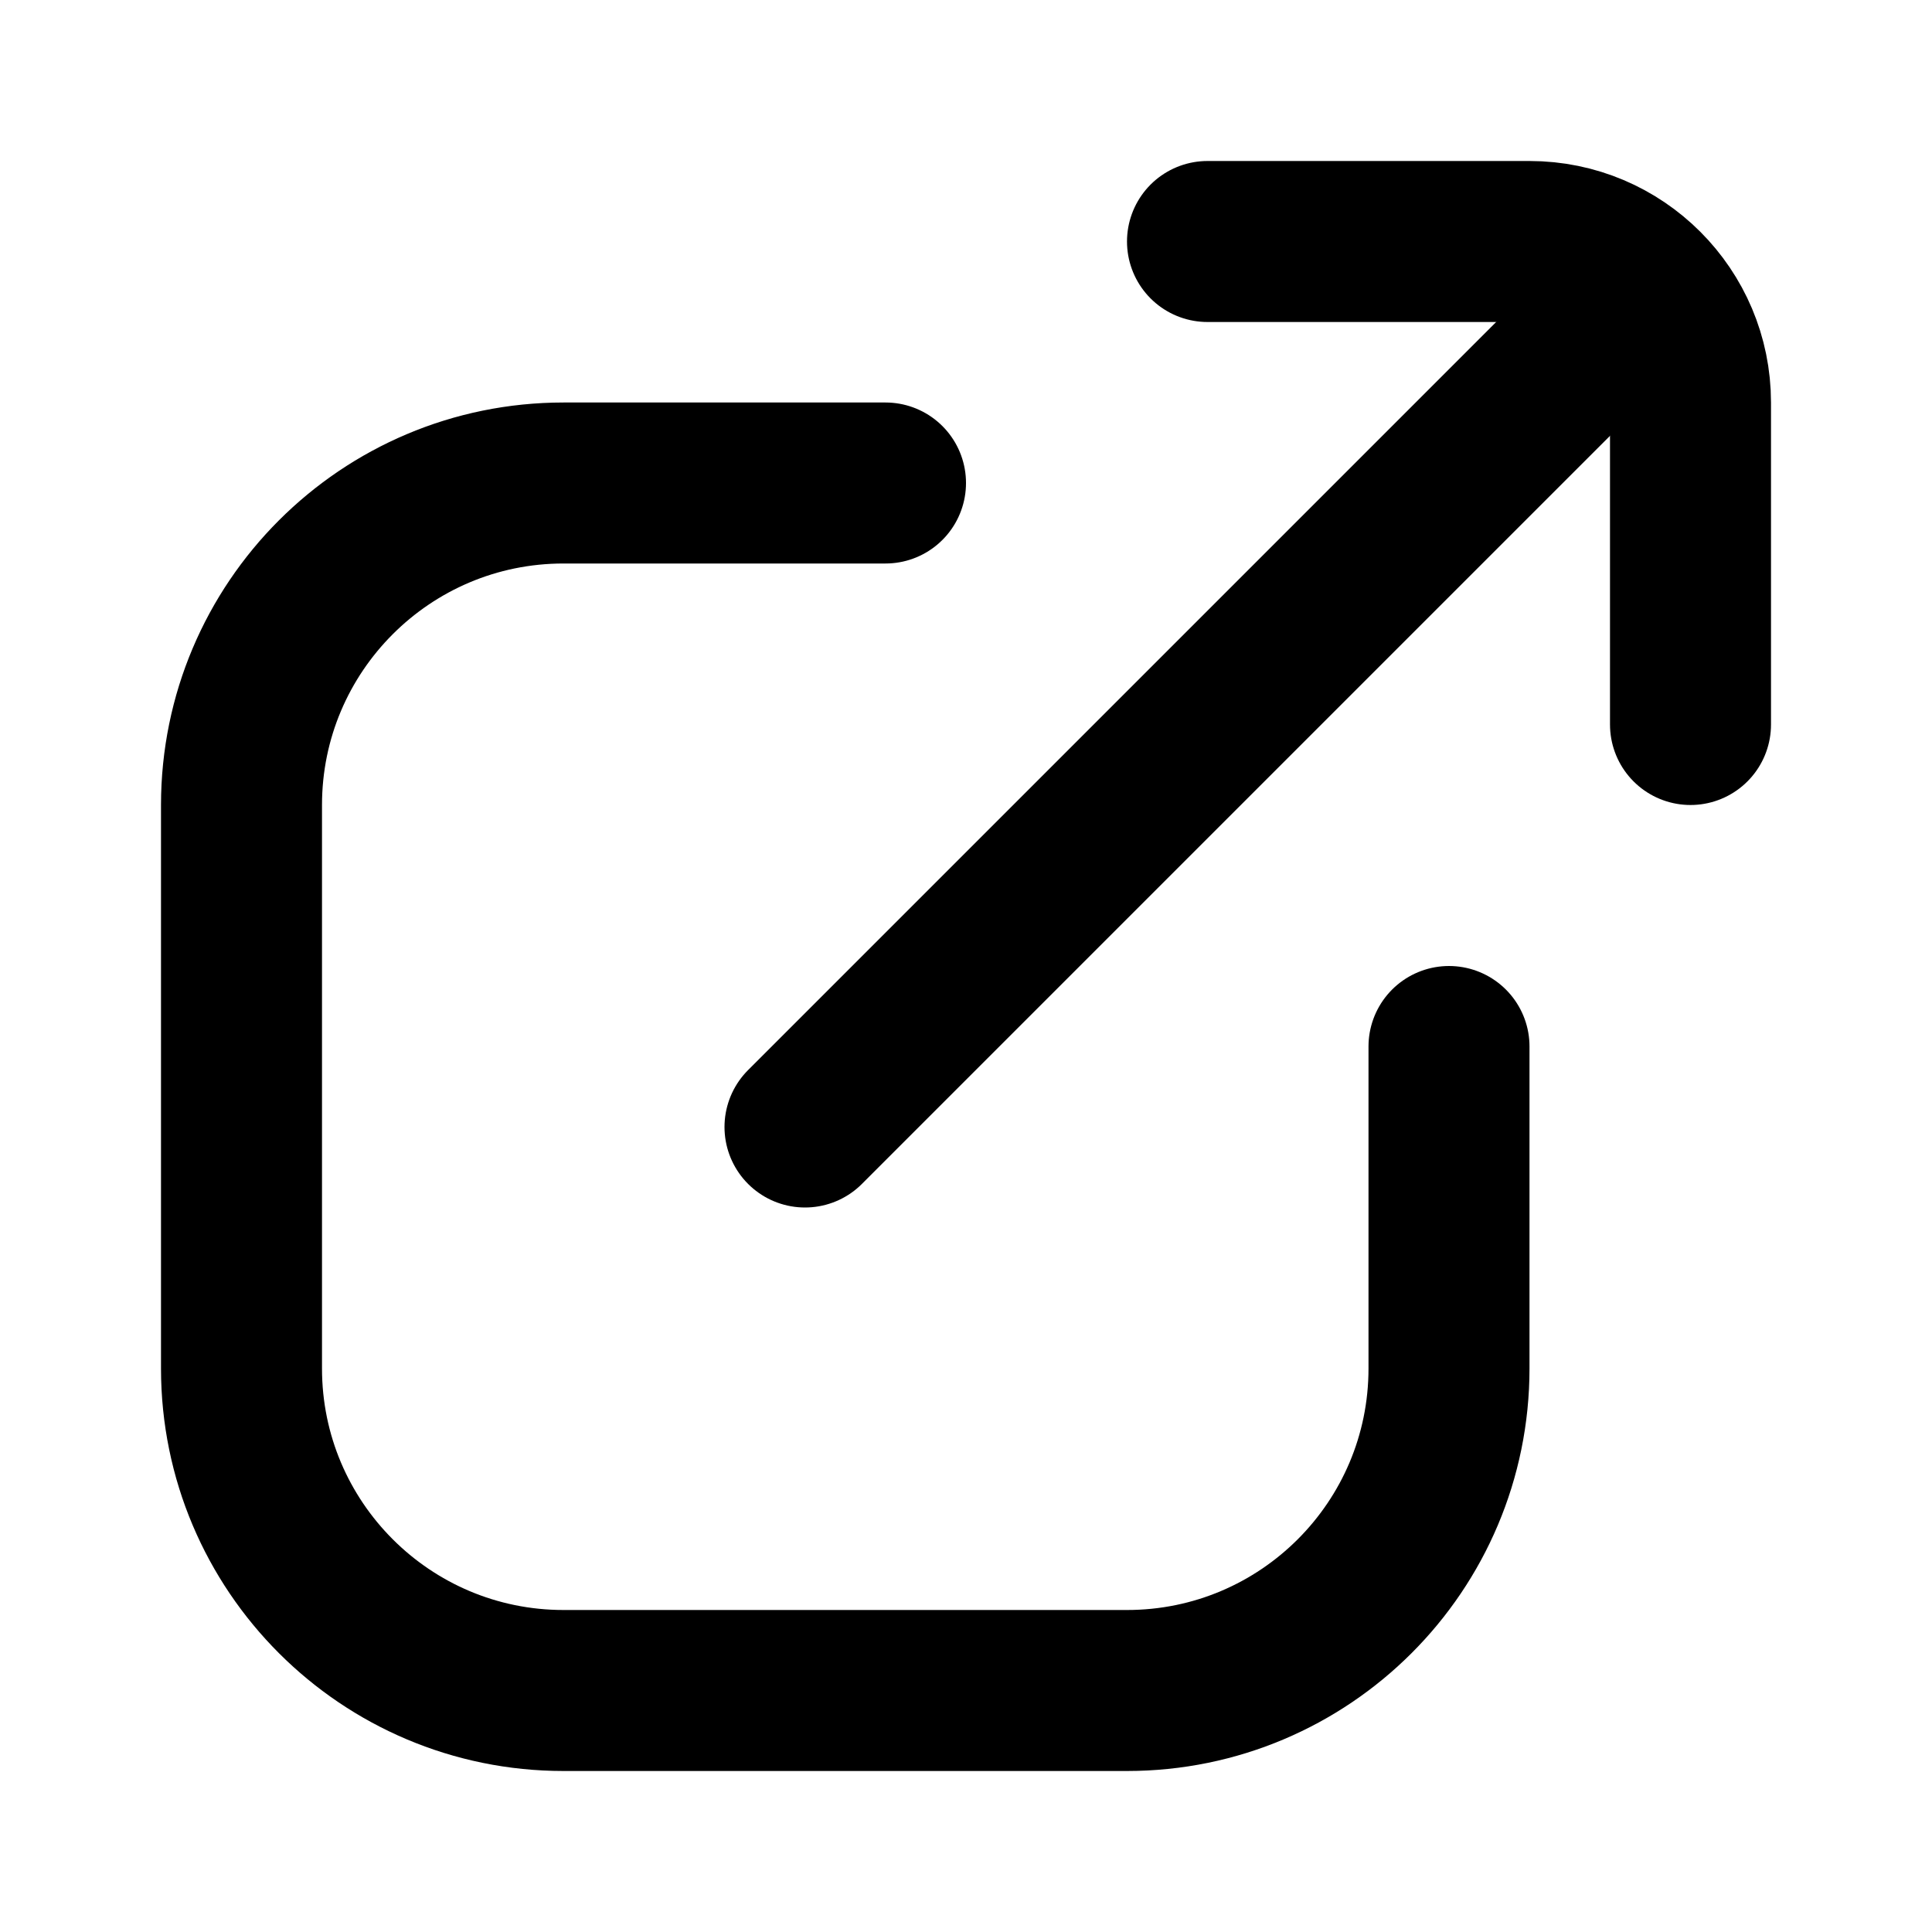
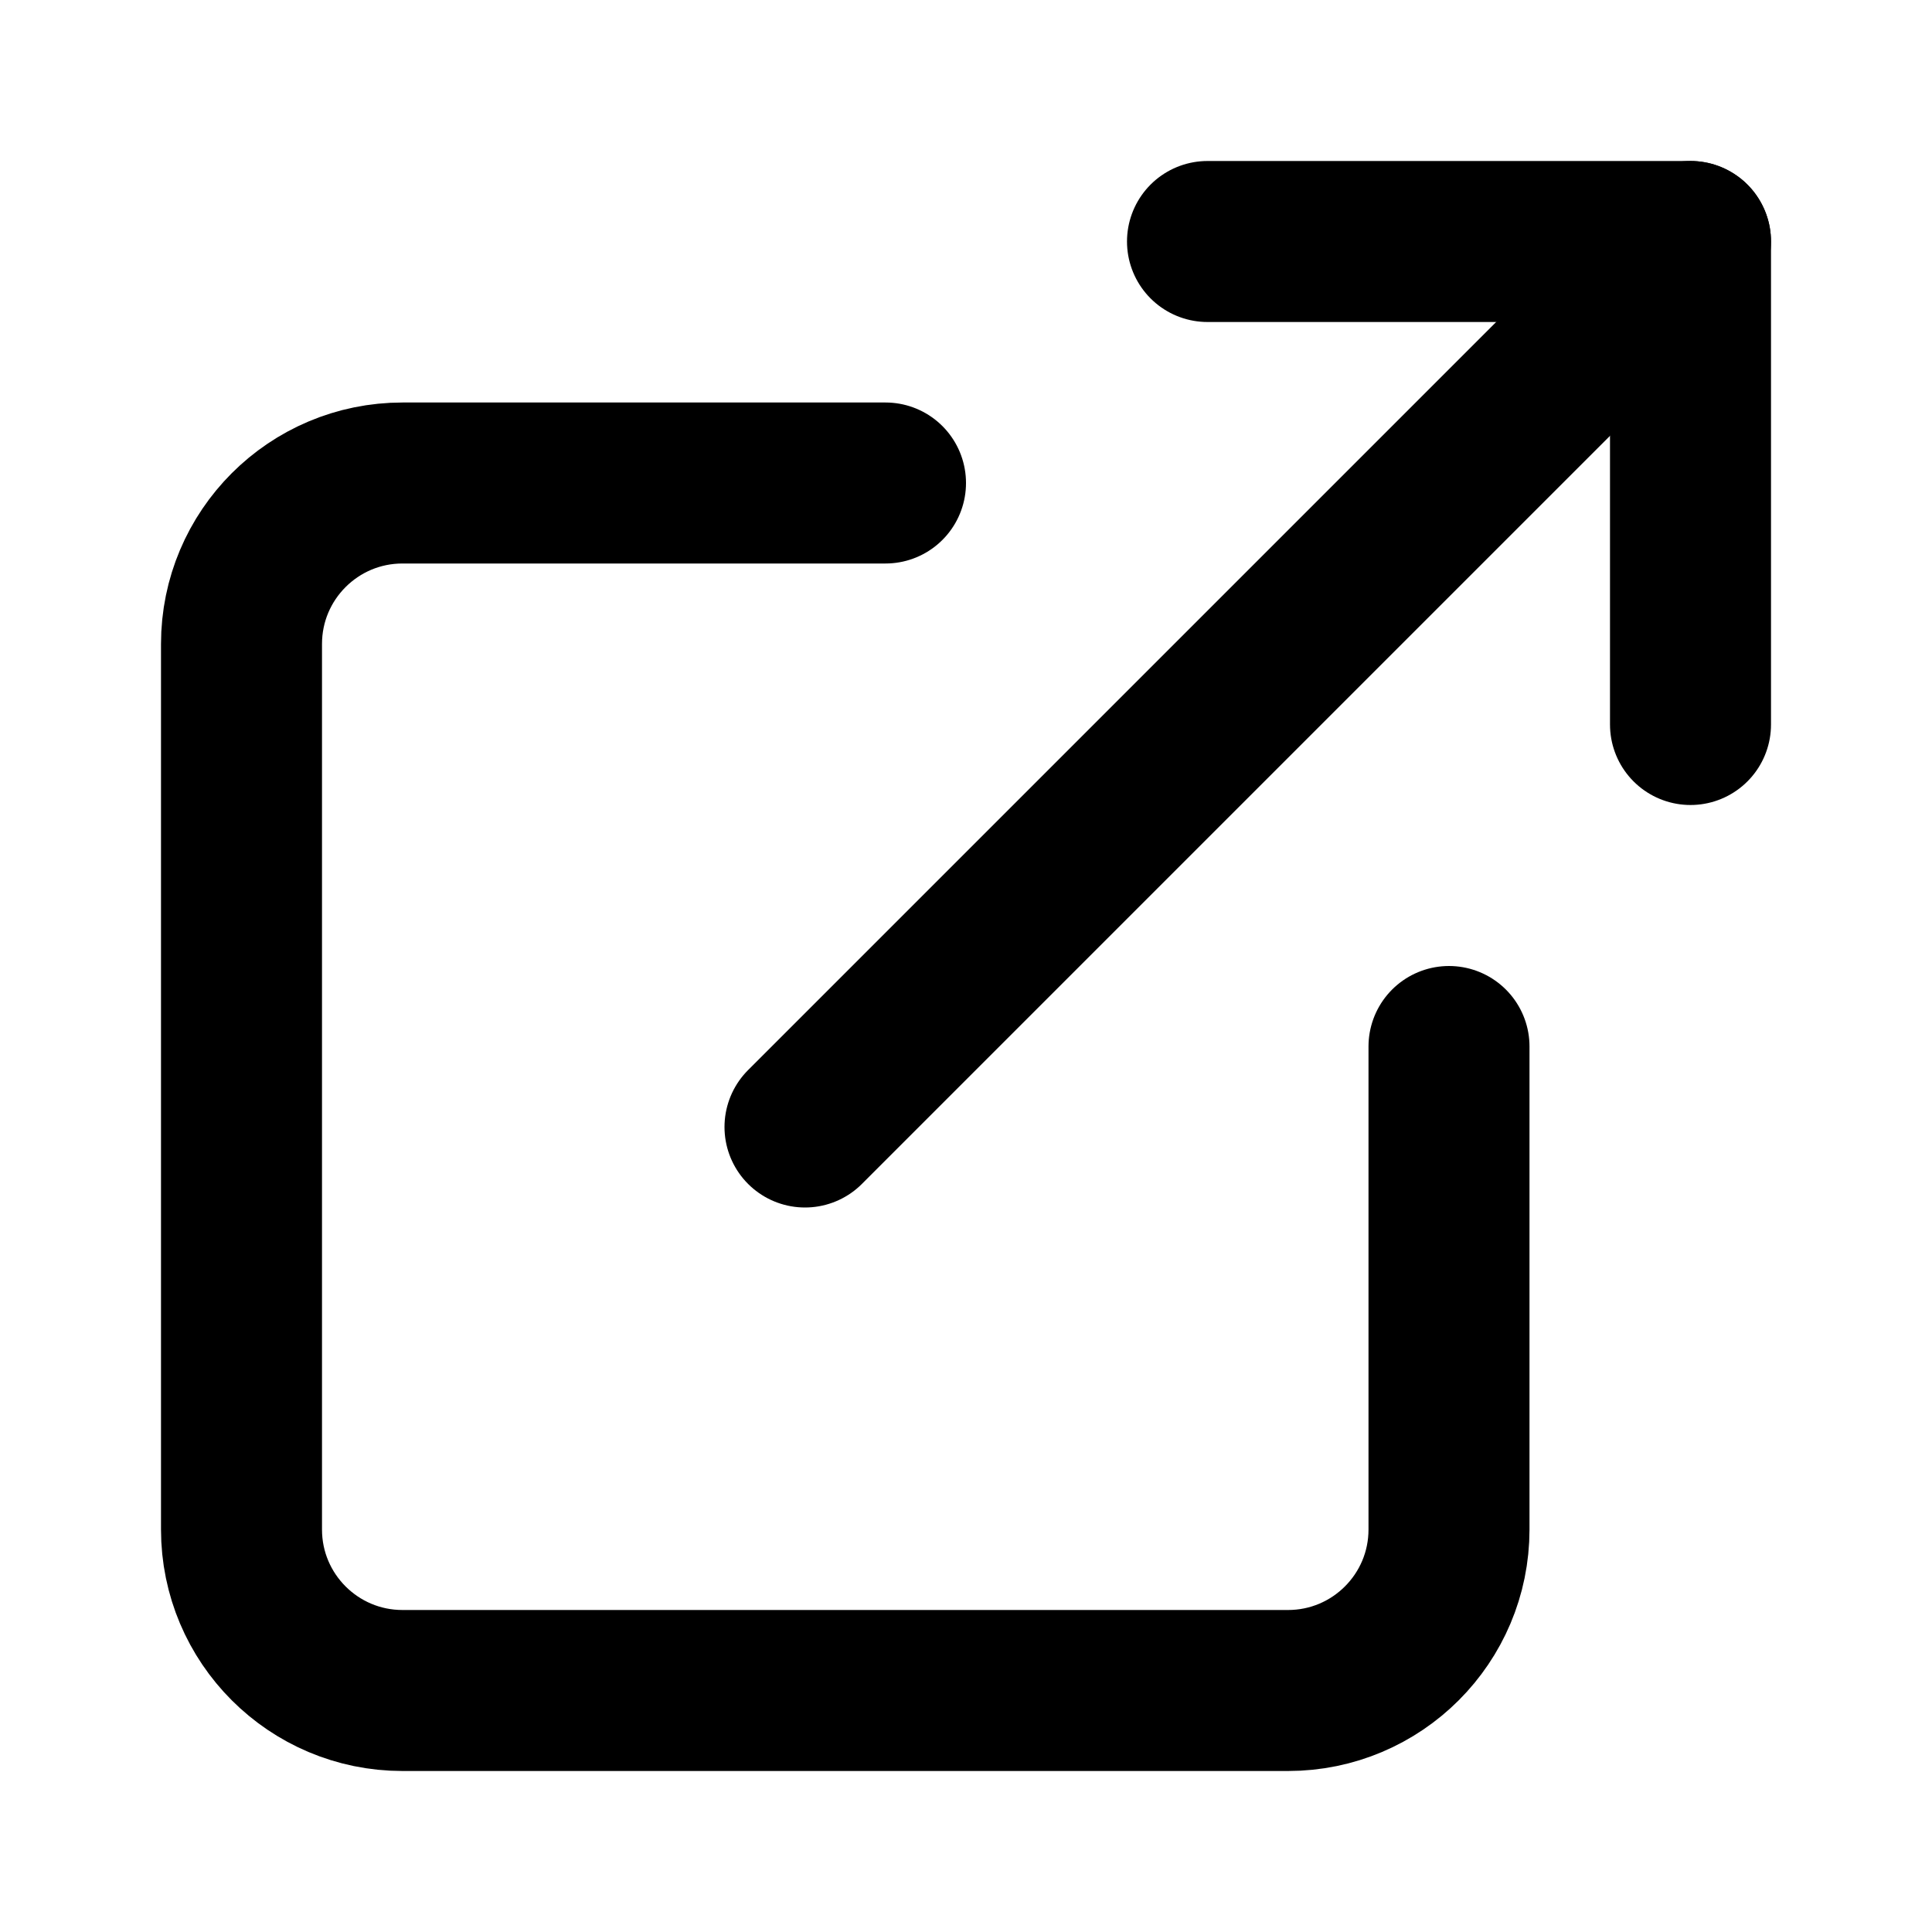
<svg xmlns="http://www.w3.org/2000/svg" viewBox="0 0 24 24" fill="none" stroke="currentColor" stroke-width="2" stroke-linecap="round" stroke-linejoin="round">
-   <path d="M15 3h4a2 2 0 0 1 2 2v4" />
-   <path d="M10 14 20.4 3.6" />
-   <path d="M18 13v4a4 4 0 0 1-4 4H7a4 4 0 0 1-4-4v-7a4 4 0 0 1 4-4h4" />
+   <path d="M15 3h6v6" />
+   <path d="M10 14 21 3" />
+   <path d="M18 13v6a2 2 0 0 1-2 2H5a2 2 0 0 1-2-2V8a2 2 0 0 1 2-2h6" />
</svg>
